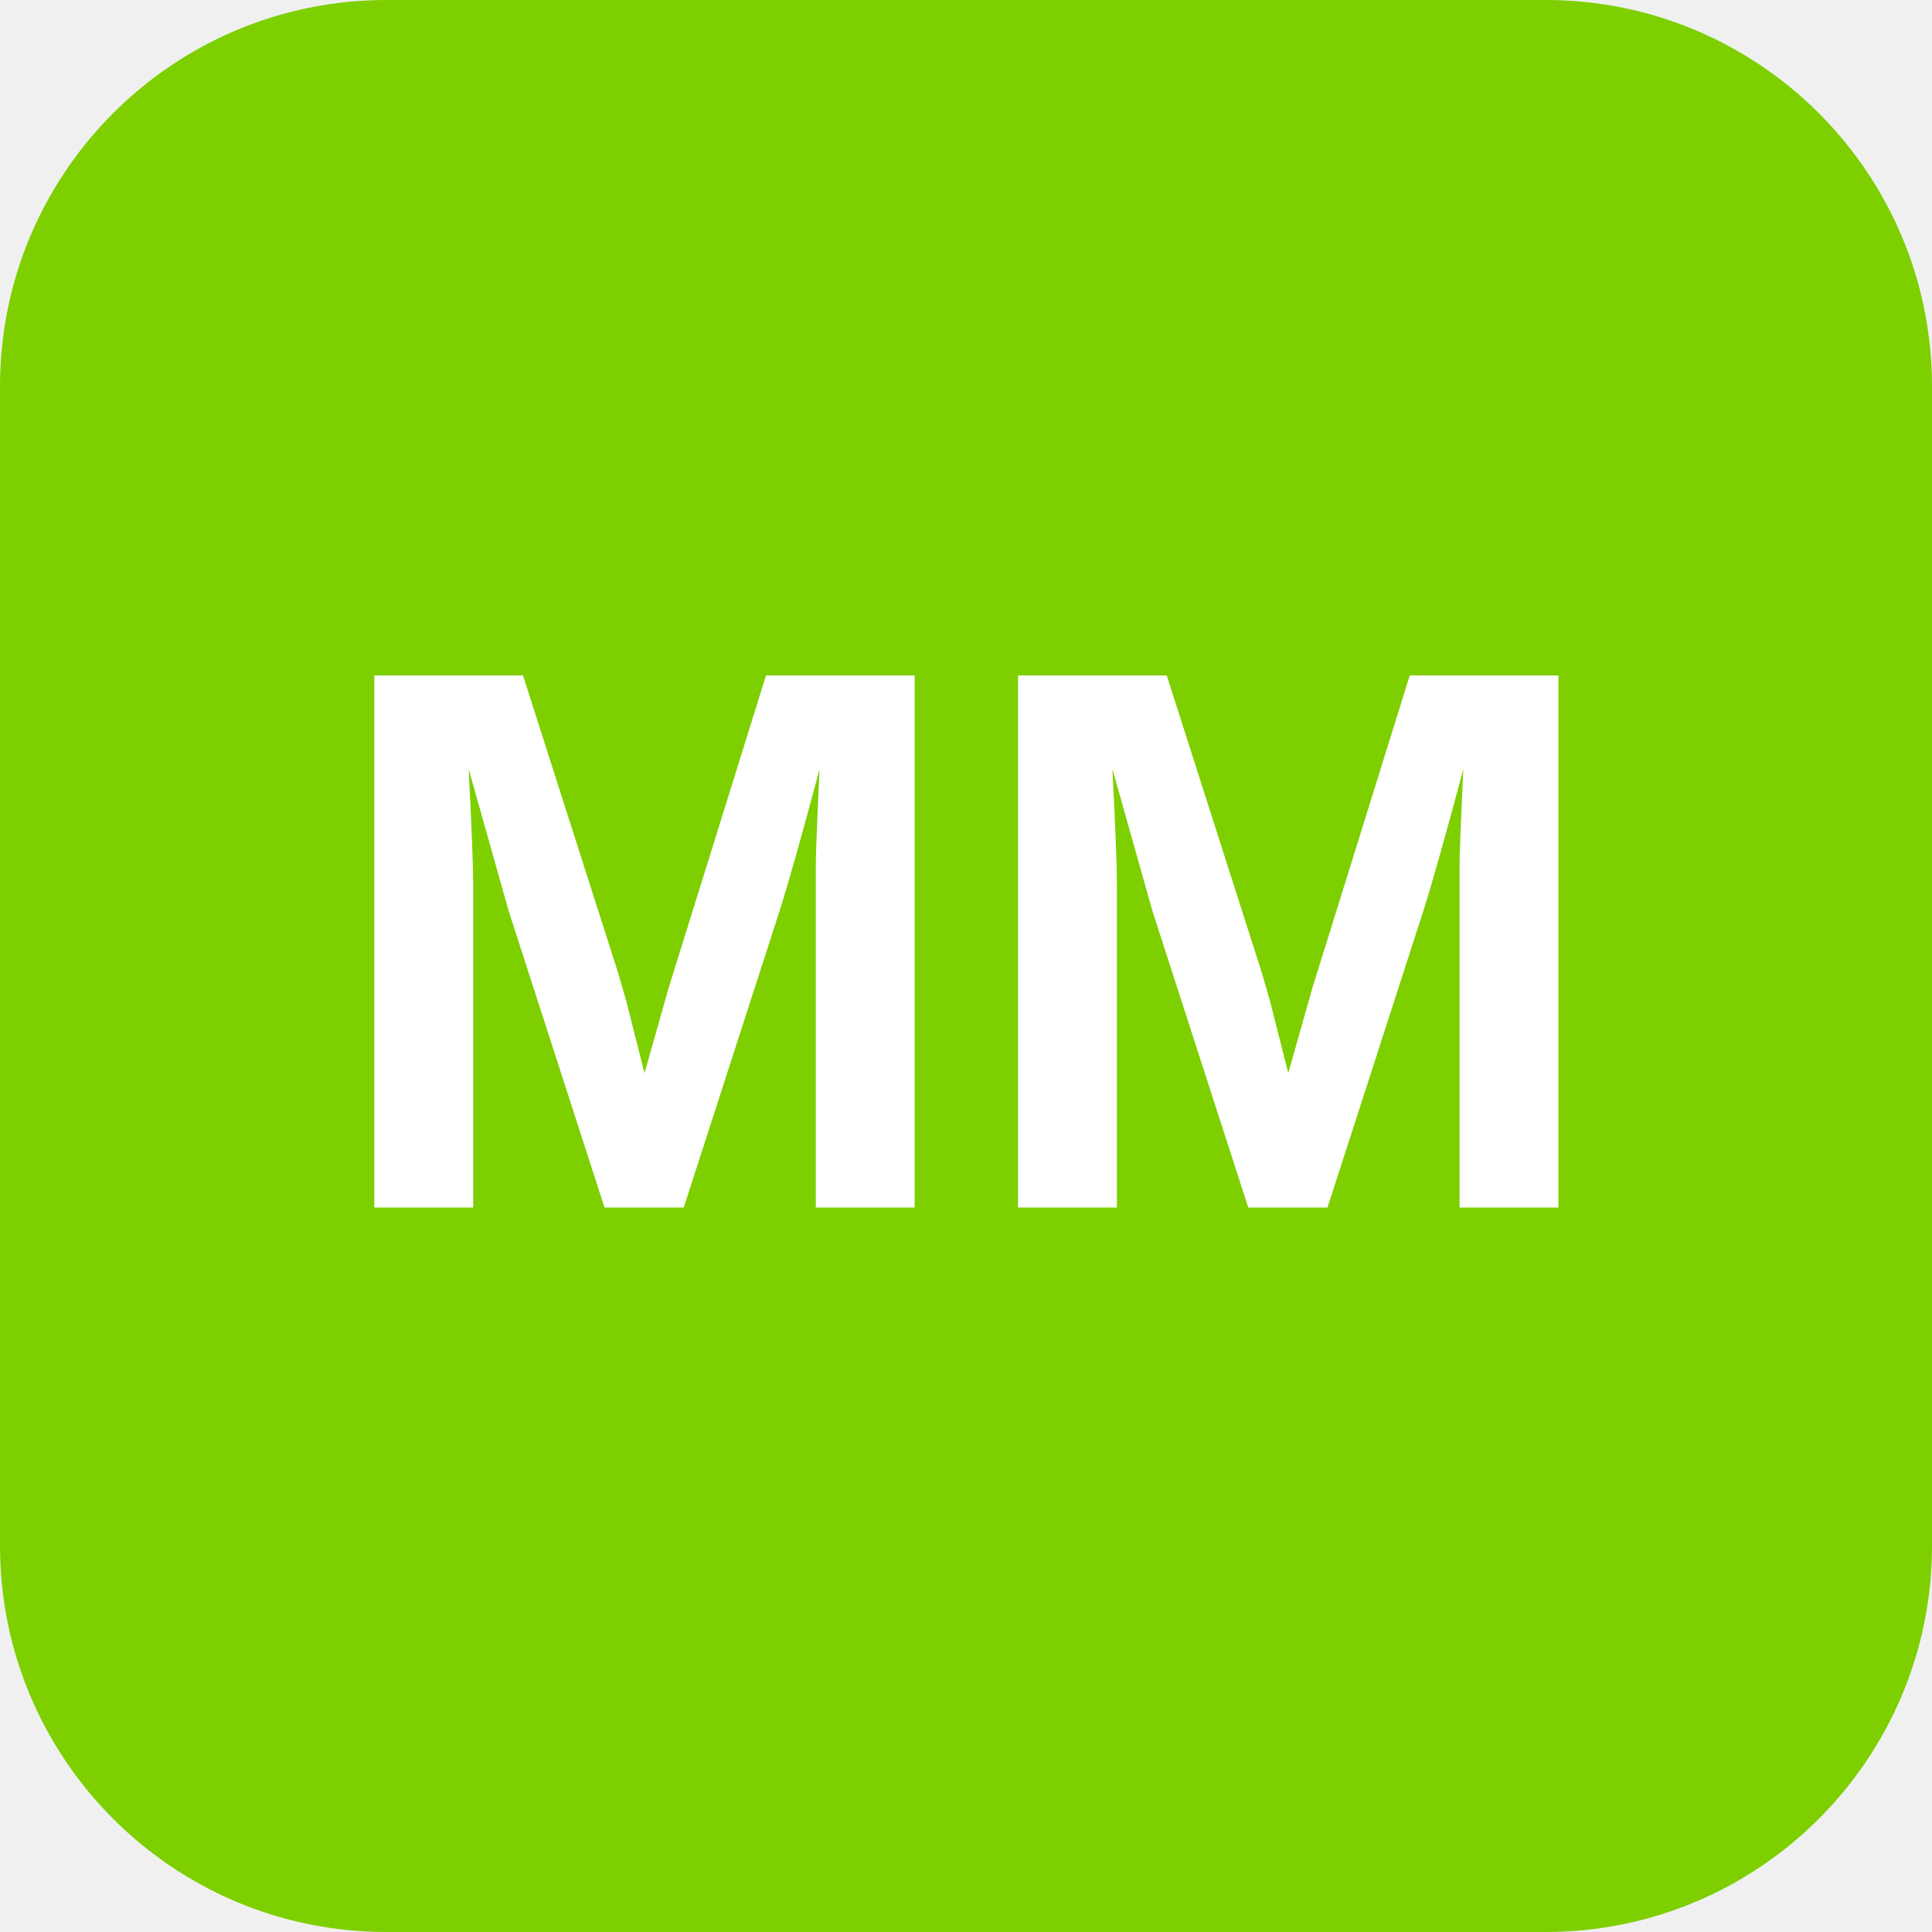
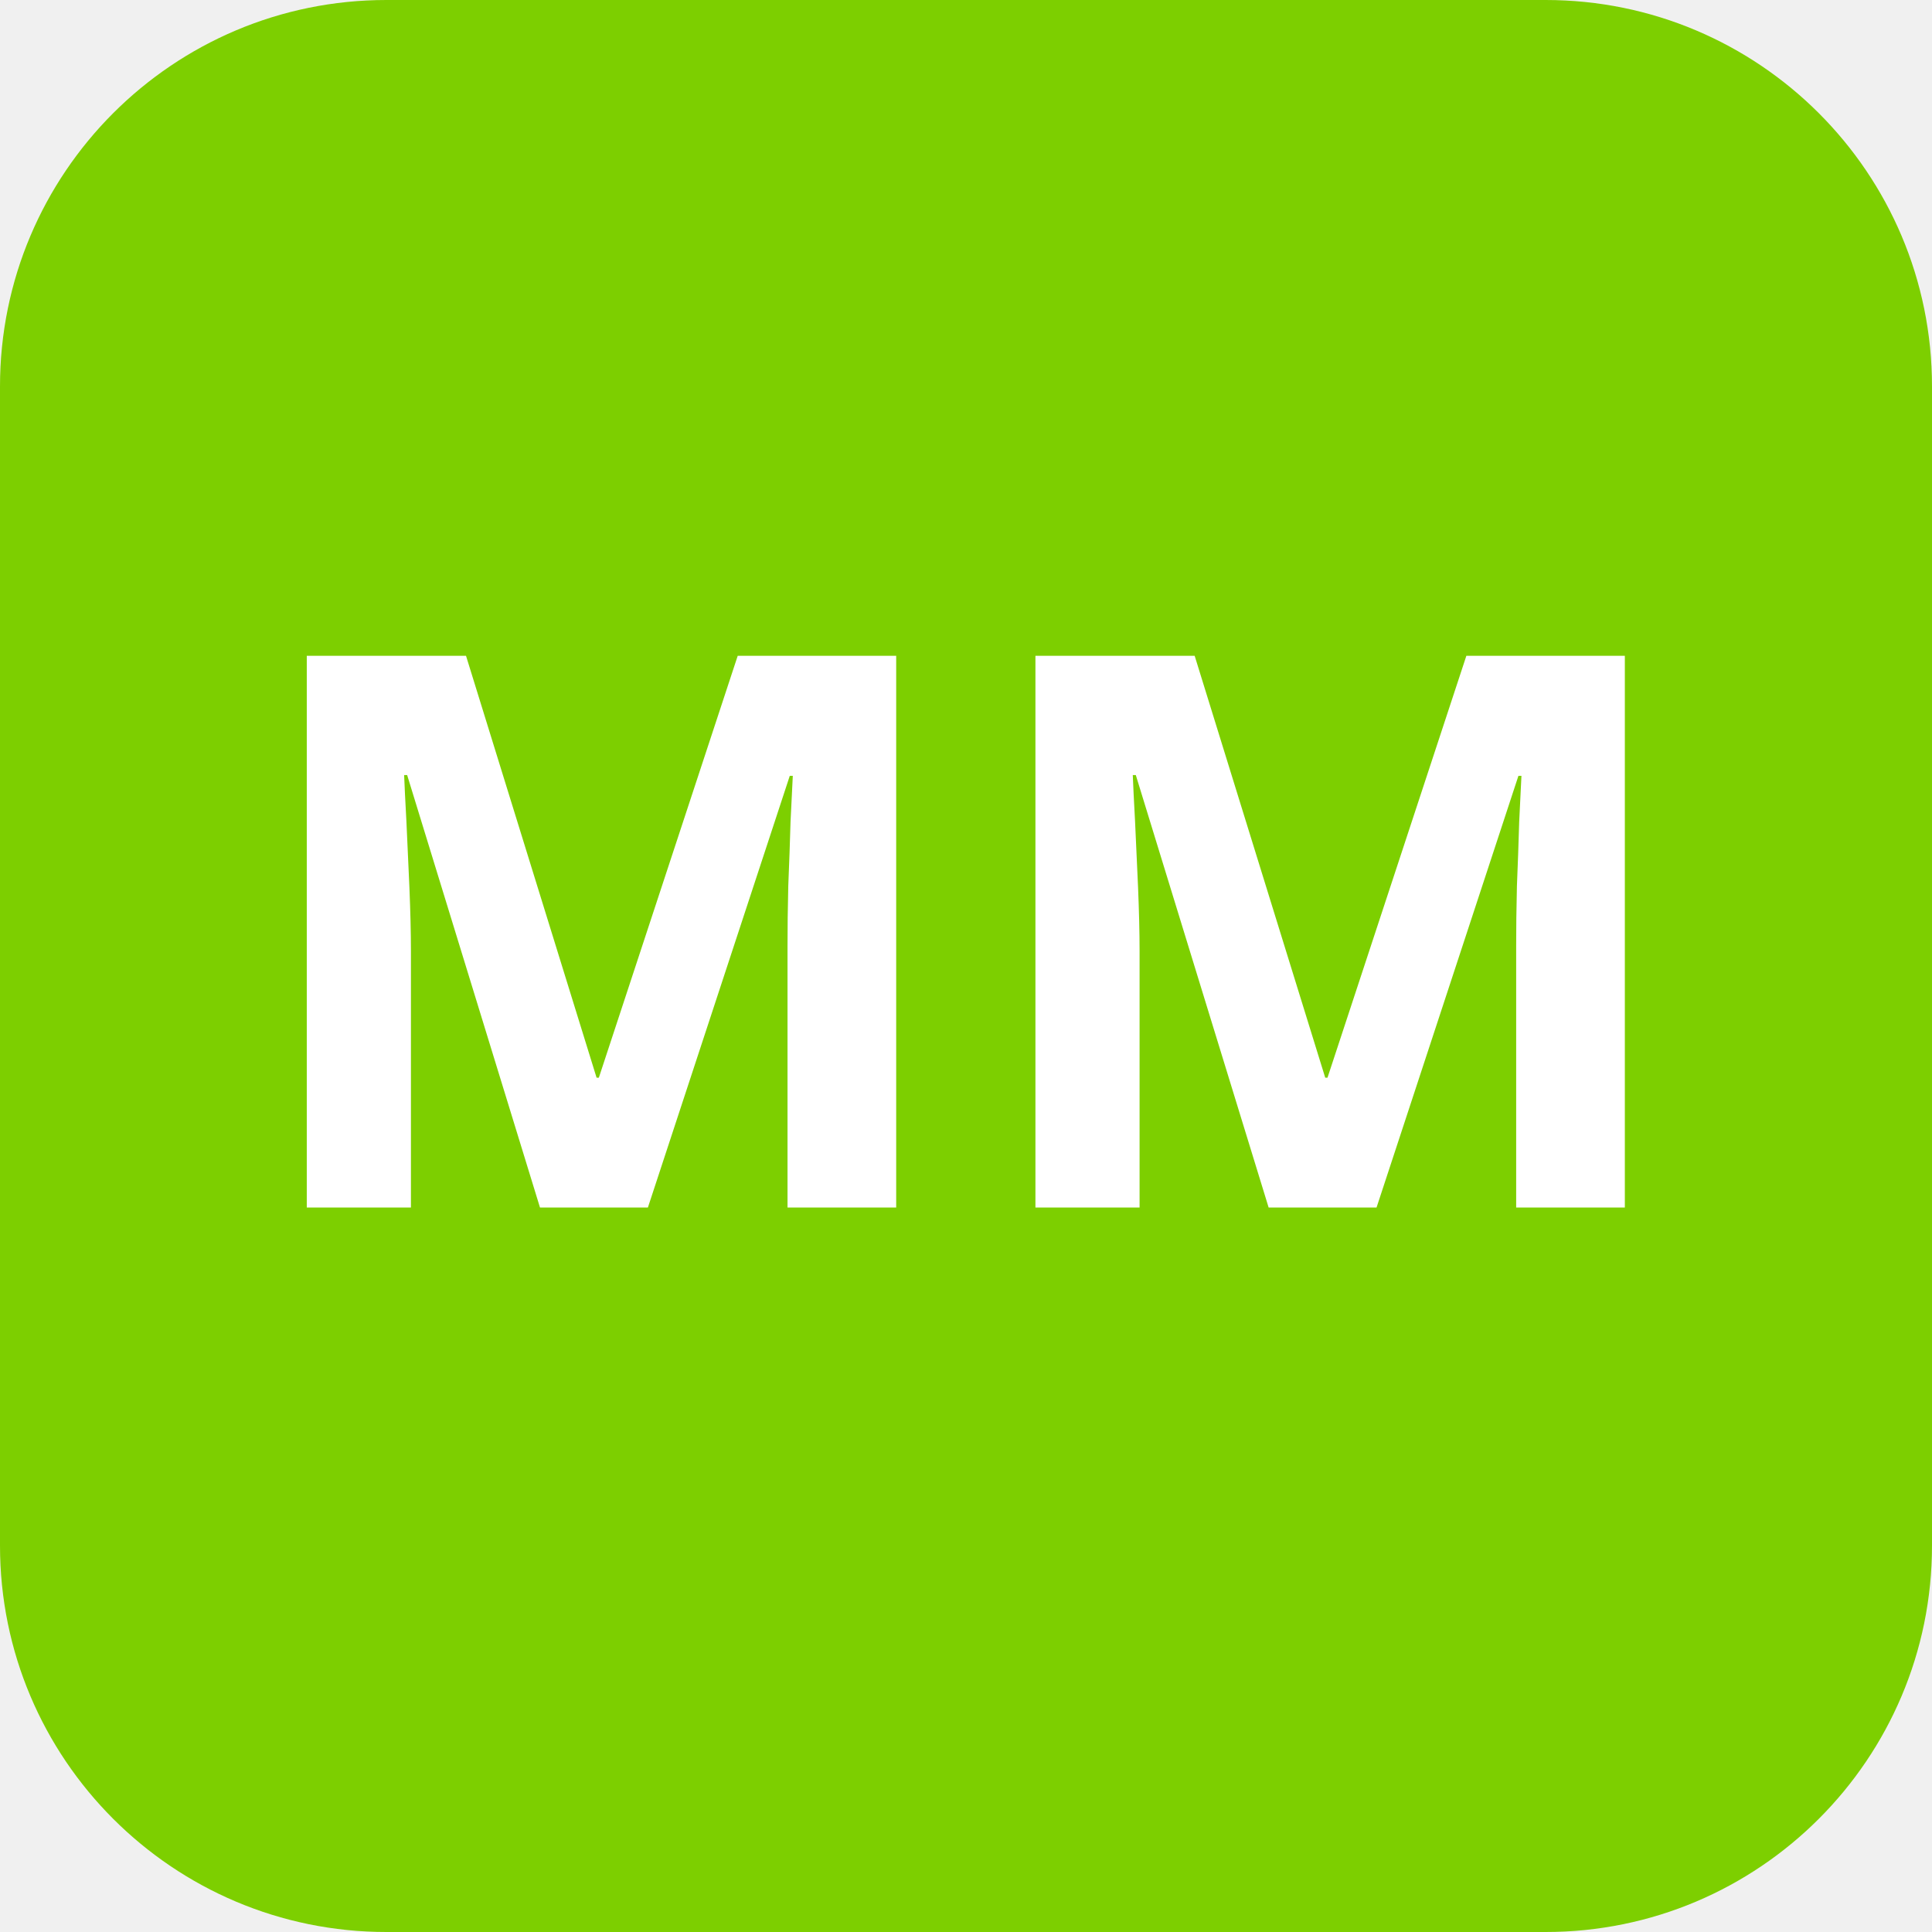
<svg xmlns="http://www.w3.org/2000/svg" width="40" height="40" viewBox="0 0 40 40" fill="none">
  <rect width="40" height="40" rx="8" fill="#7dcf00" />
-   <text x="20" y="25" text-anchor="middle" fill="white" font-size="16" font-family="Arial" font-weight="bold">MM</text>
+   <text x="20" y="25" text-anchor="middle" fill="white" font-size="16" font-family="Orbitron" font-weight="bold">MM</text>
</svg>
